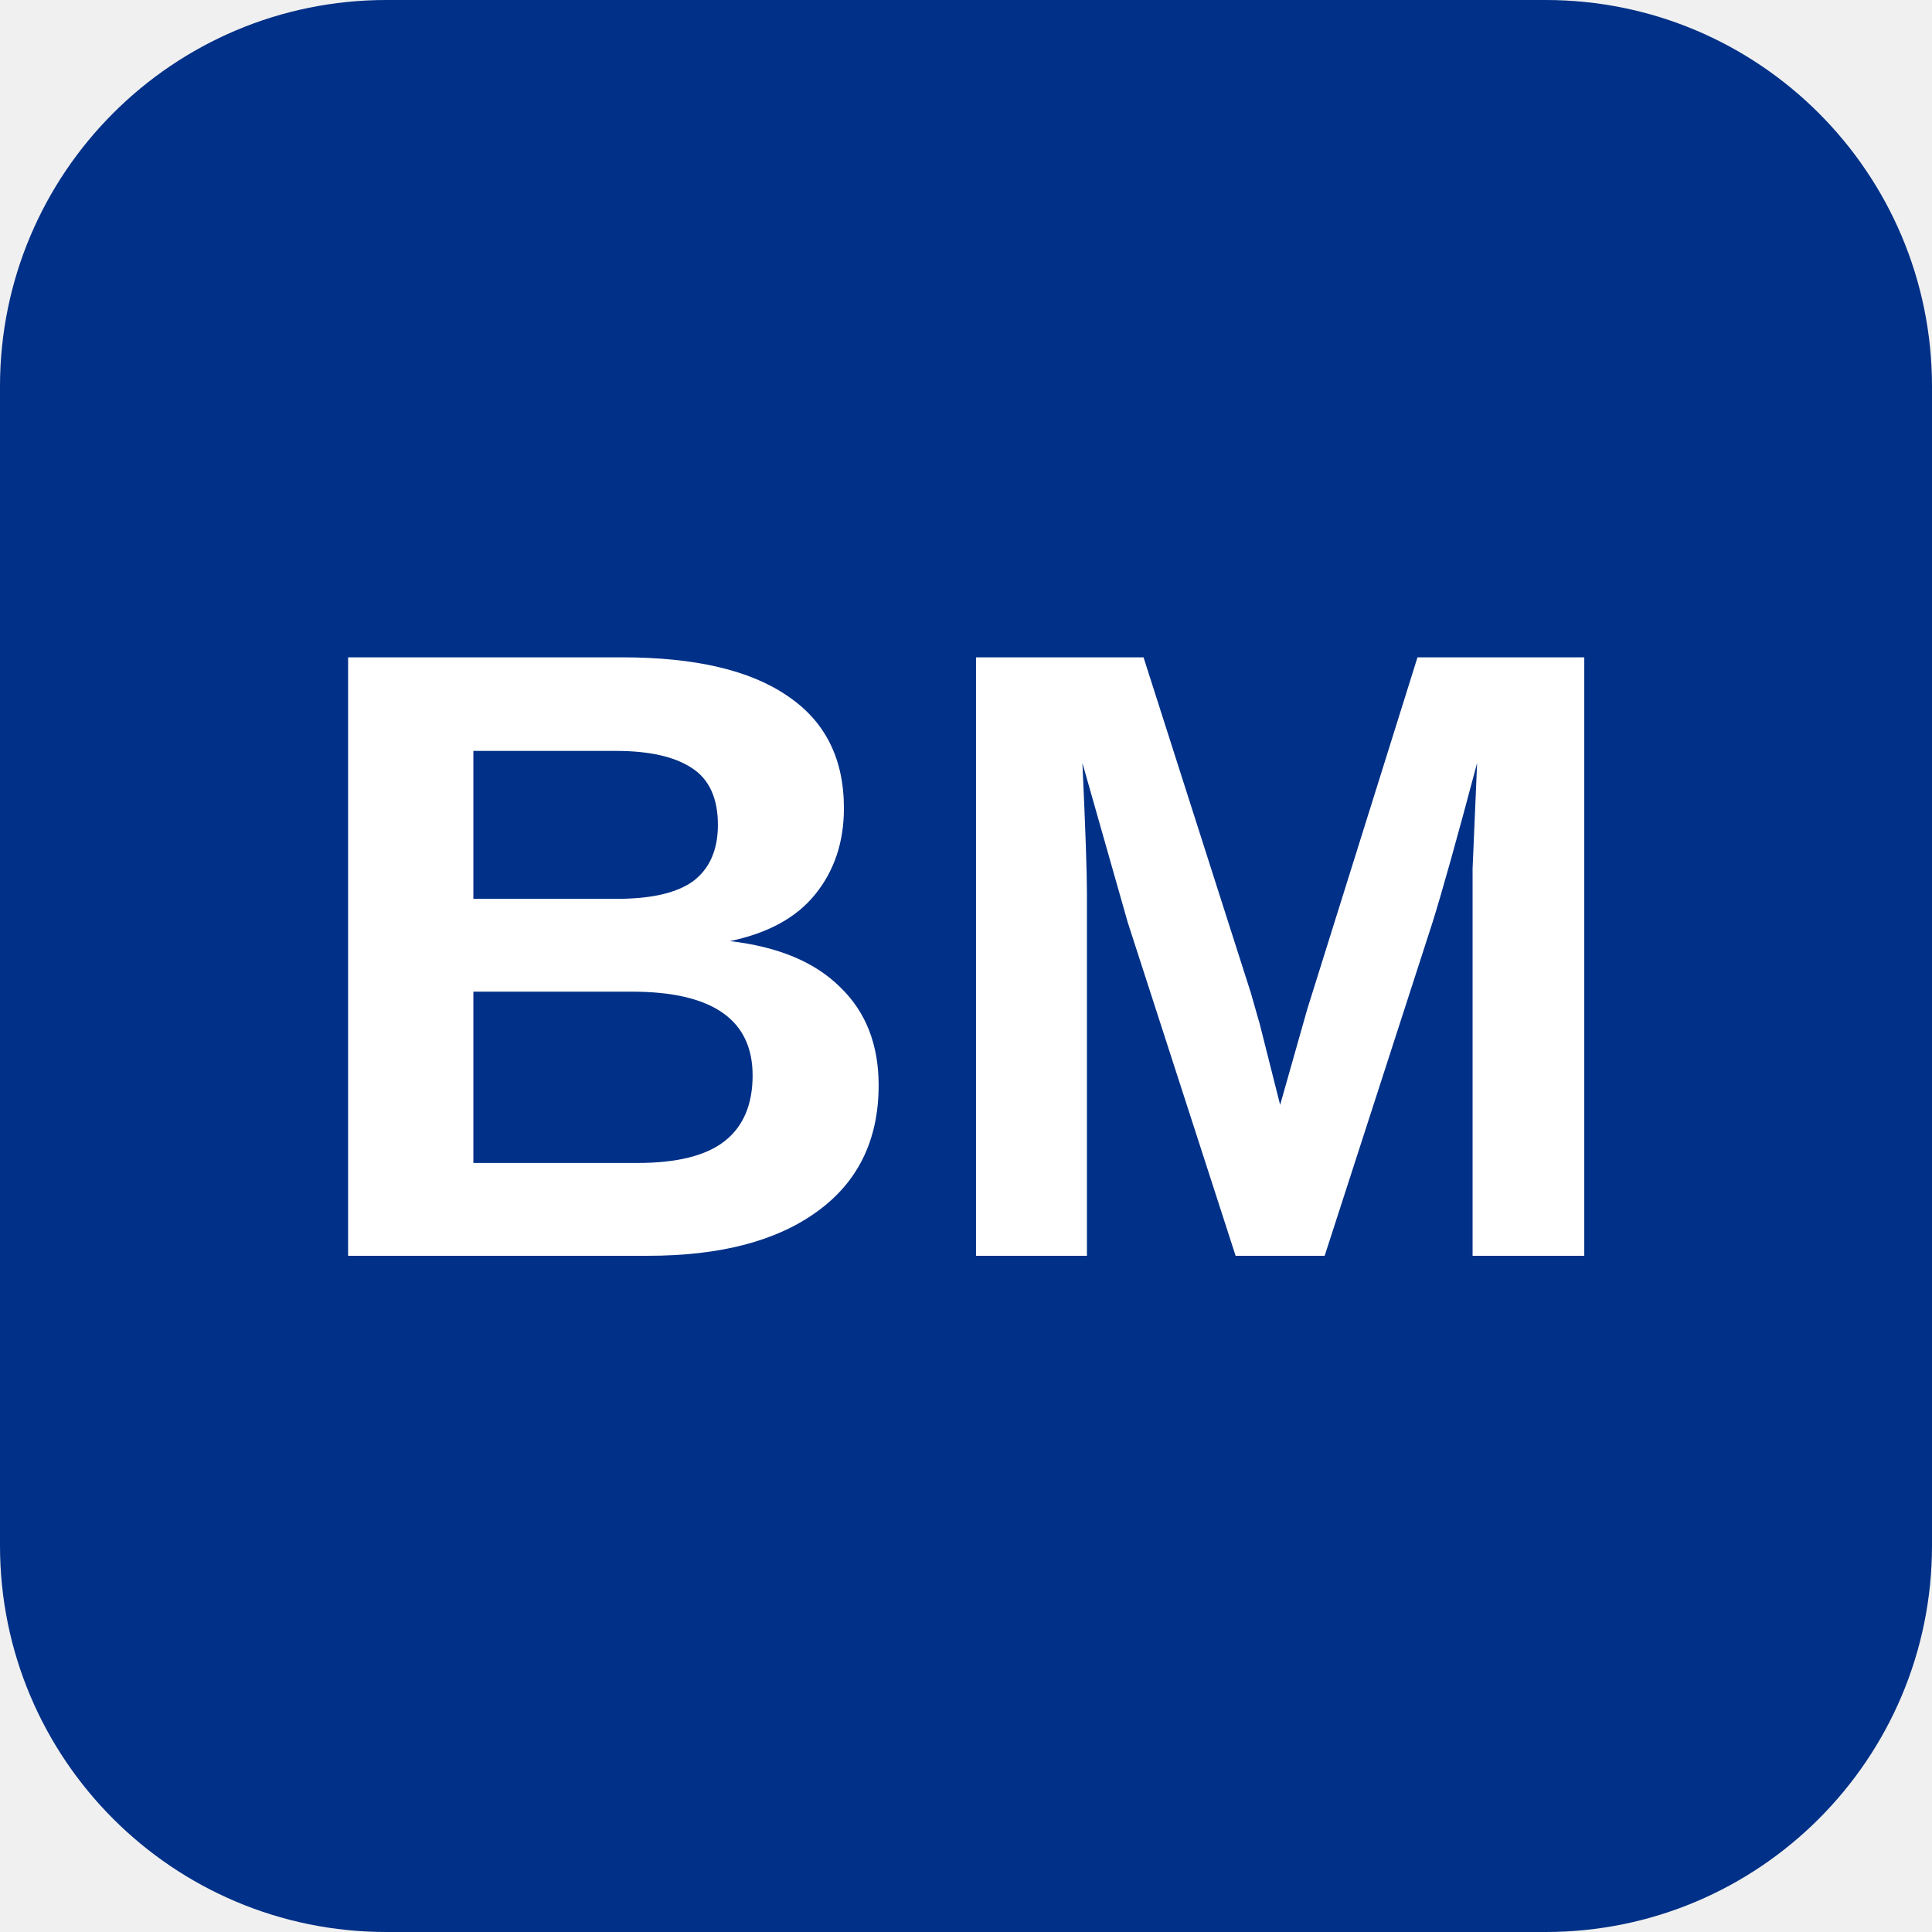
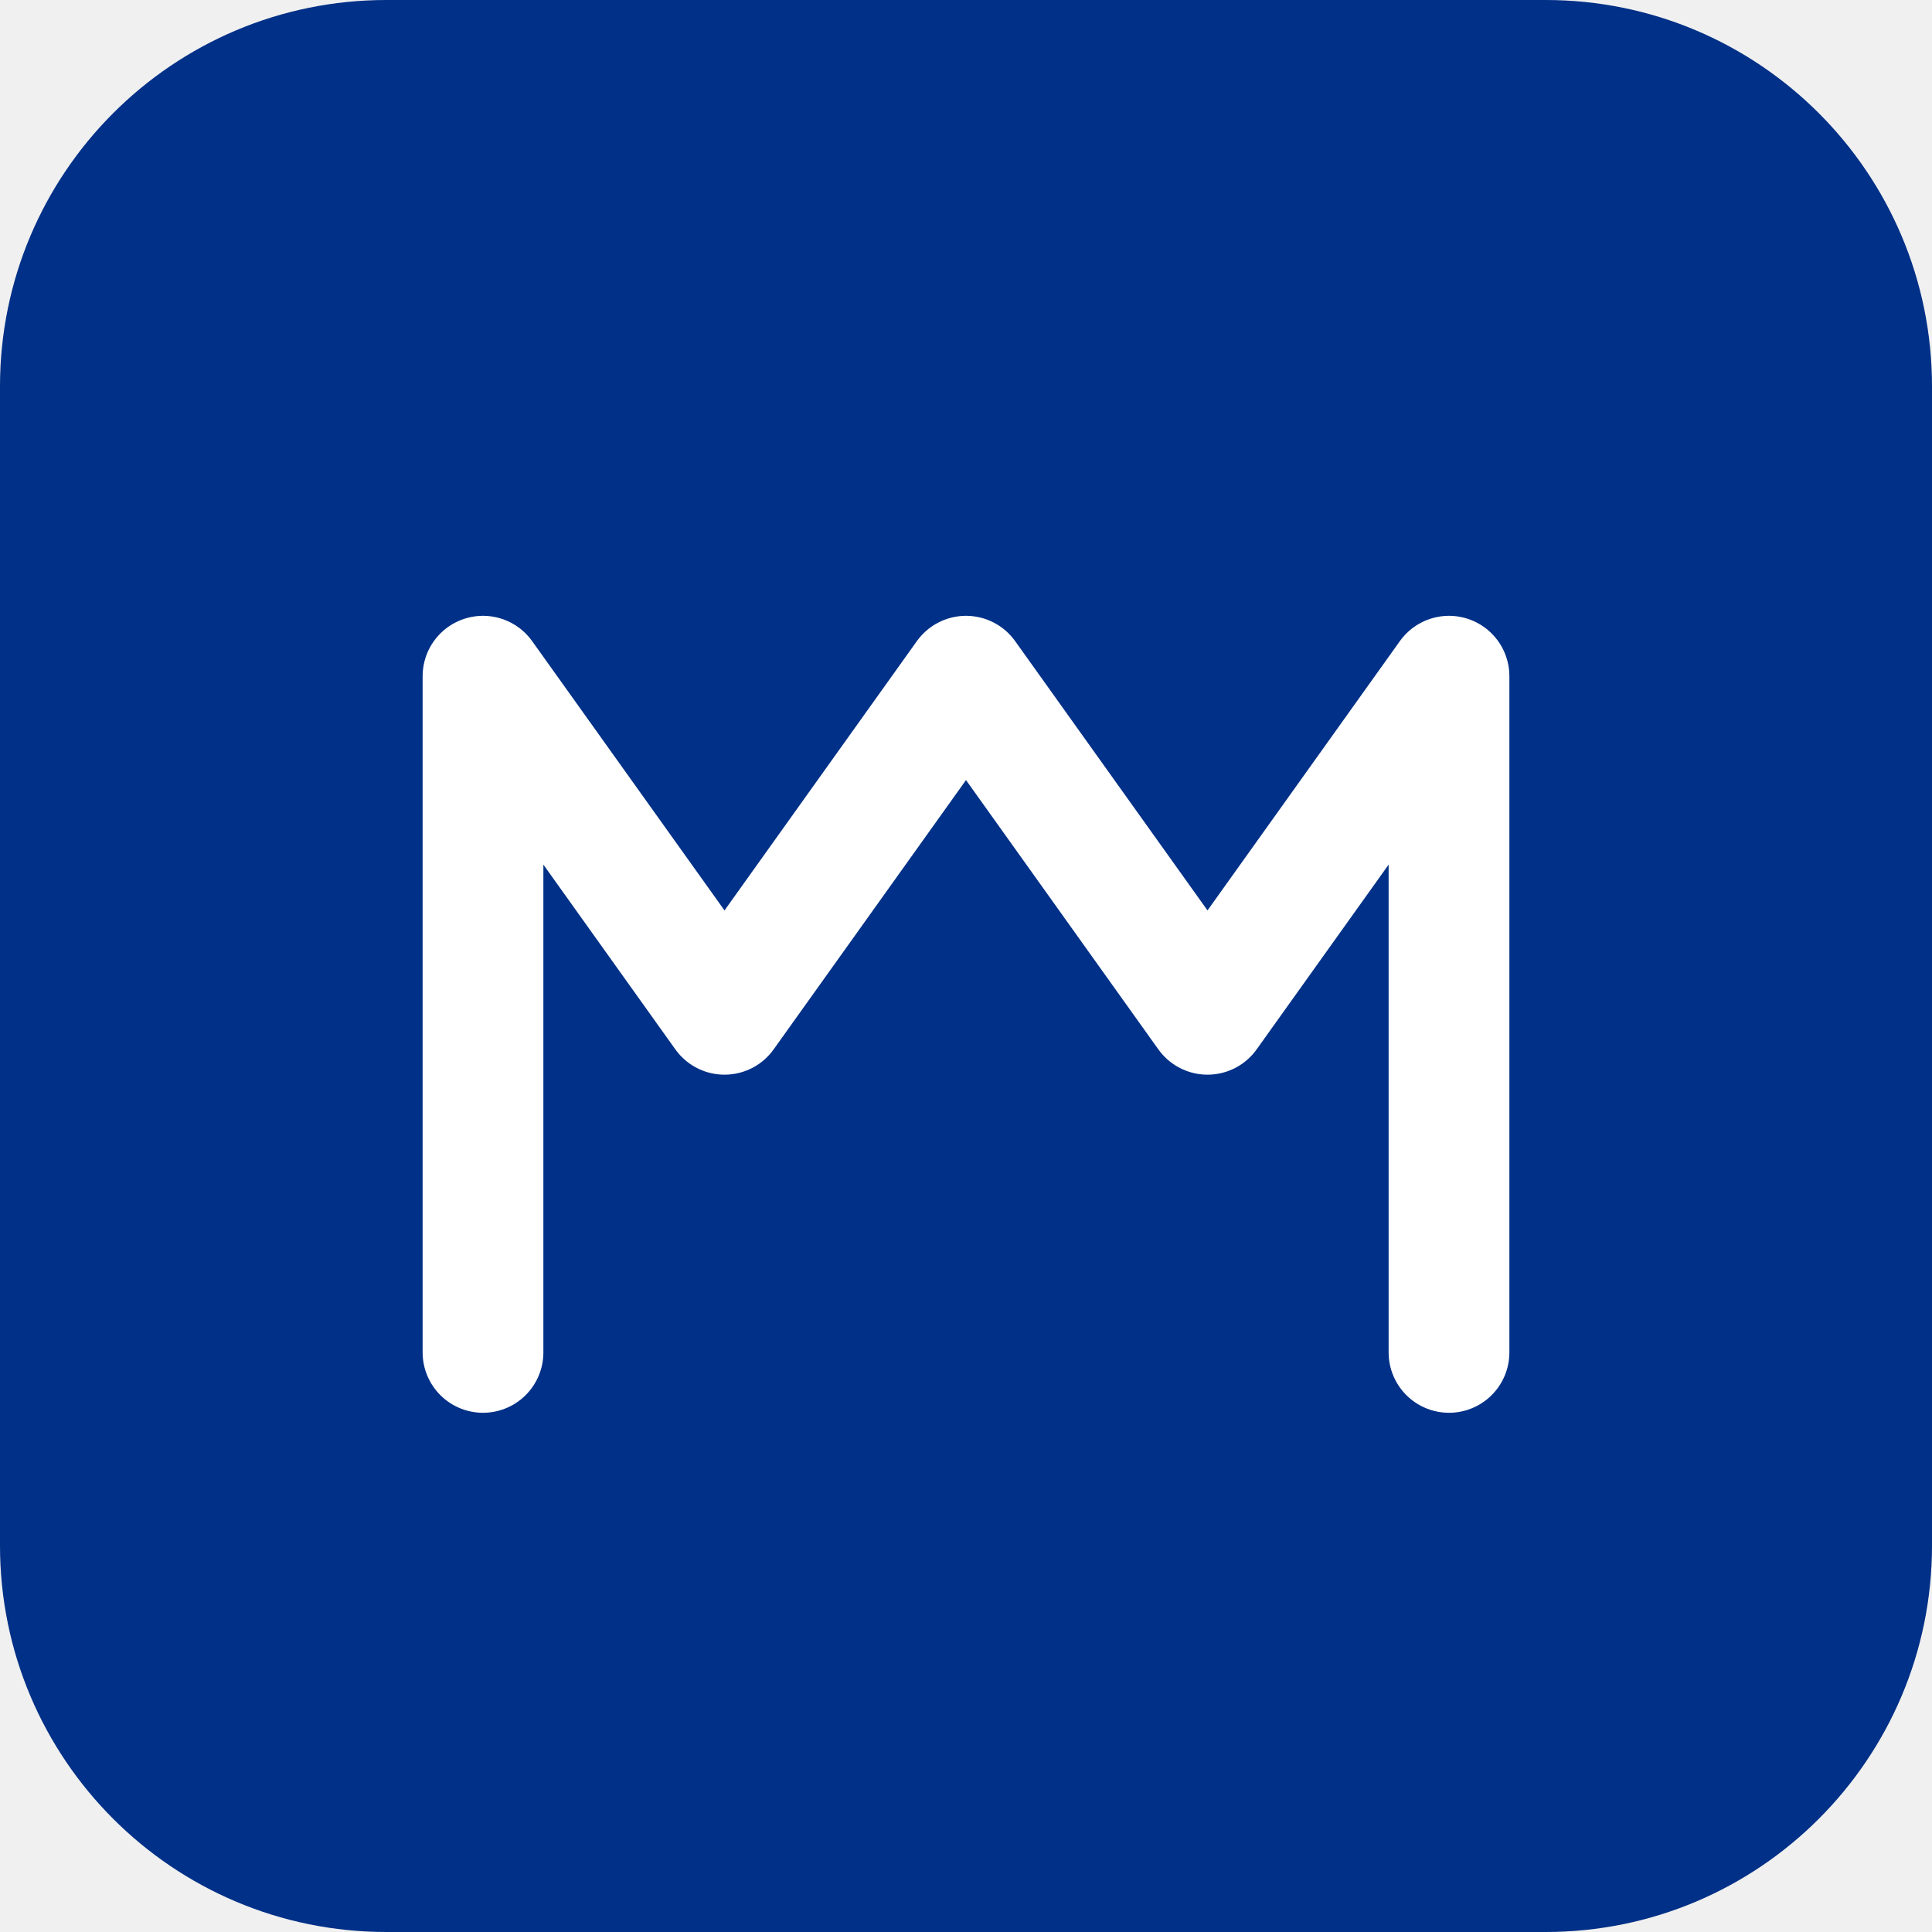
<svg xmlns="http://www.w3.org/2000/svg" viewBox="0 0 40 40" fill="none">
  <rect width="40" height="40" rx="8" fill="#003087" />
-   <text x="20" y="26" text-anchor="middle" font-family="Arial,sans-serif" font-weight="bold" font-size="18" fill="white">BM</text>
+   <path d="M10 28V14l5 7 5-7 5 7 5-7v14" fill="none" stroke="white" stroke-width="2.5" stroke-linecap="round" stroke-linejoin="round" />
</svg>
